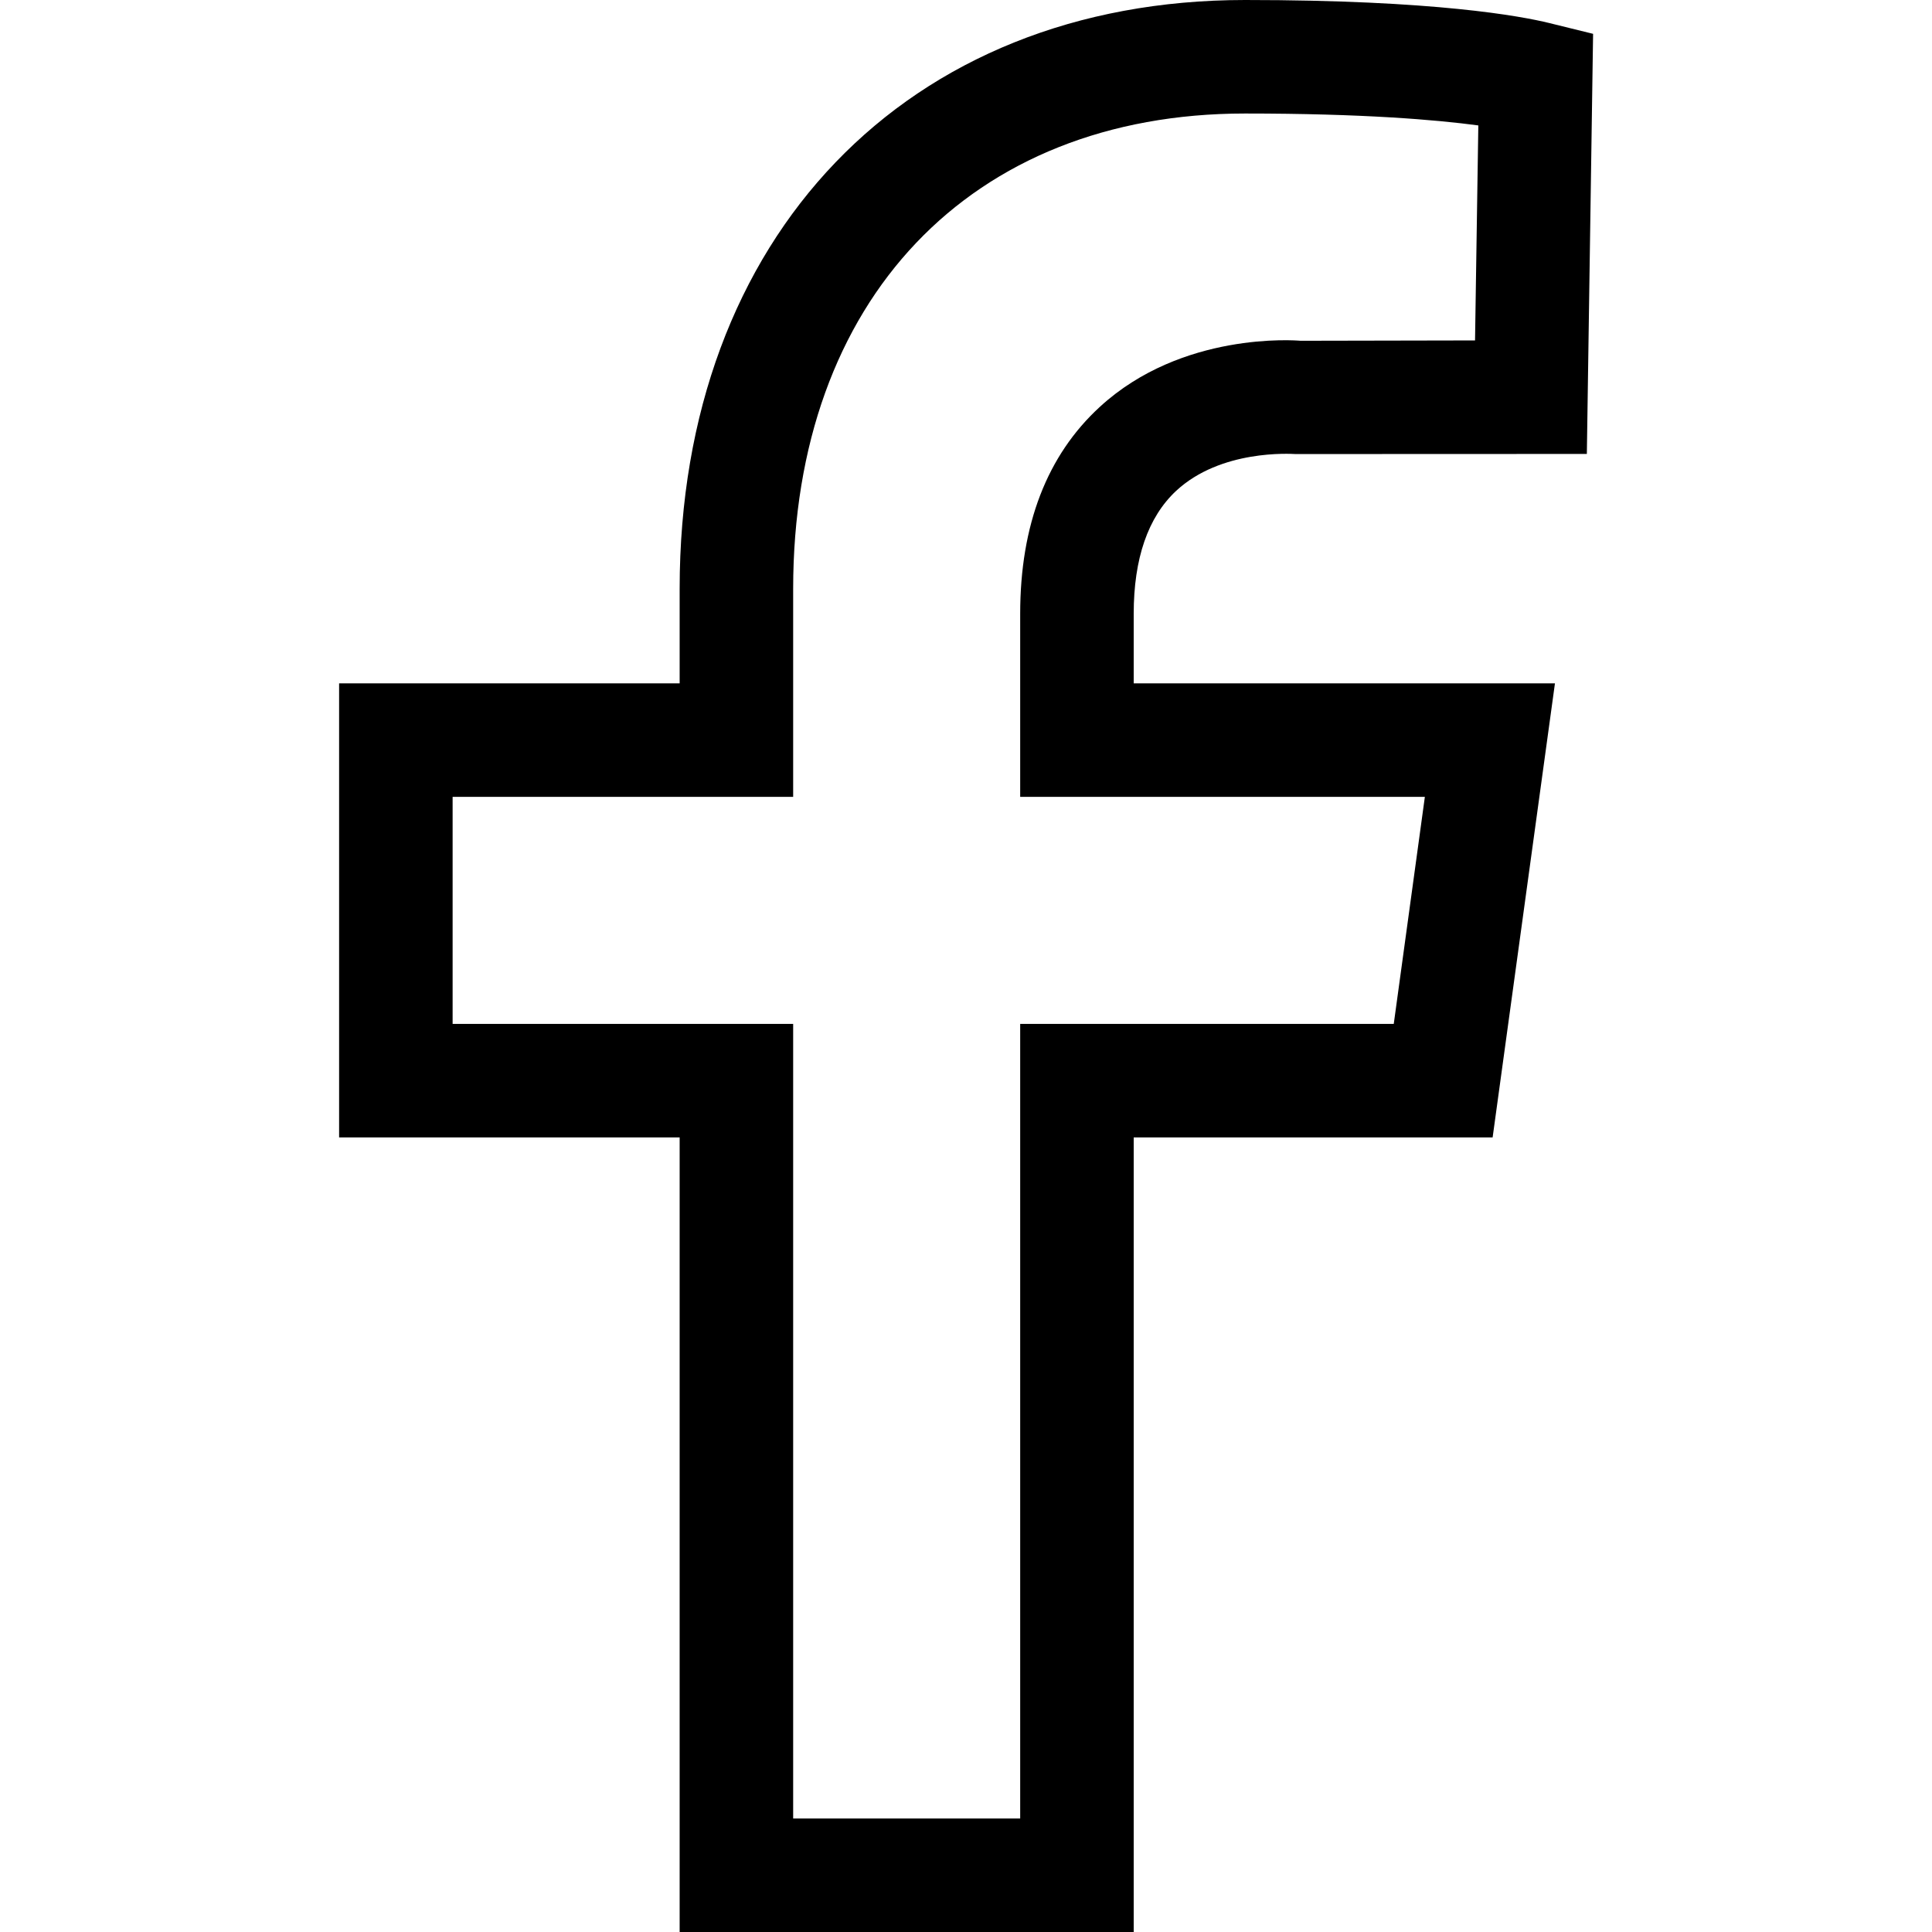
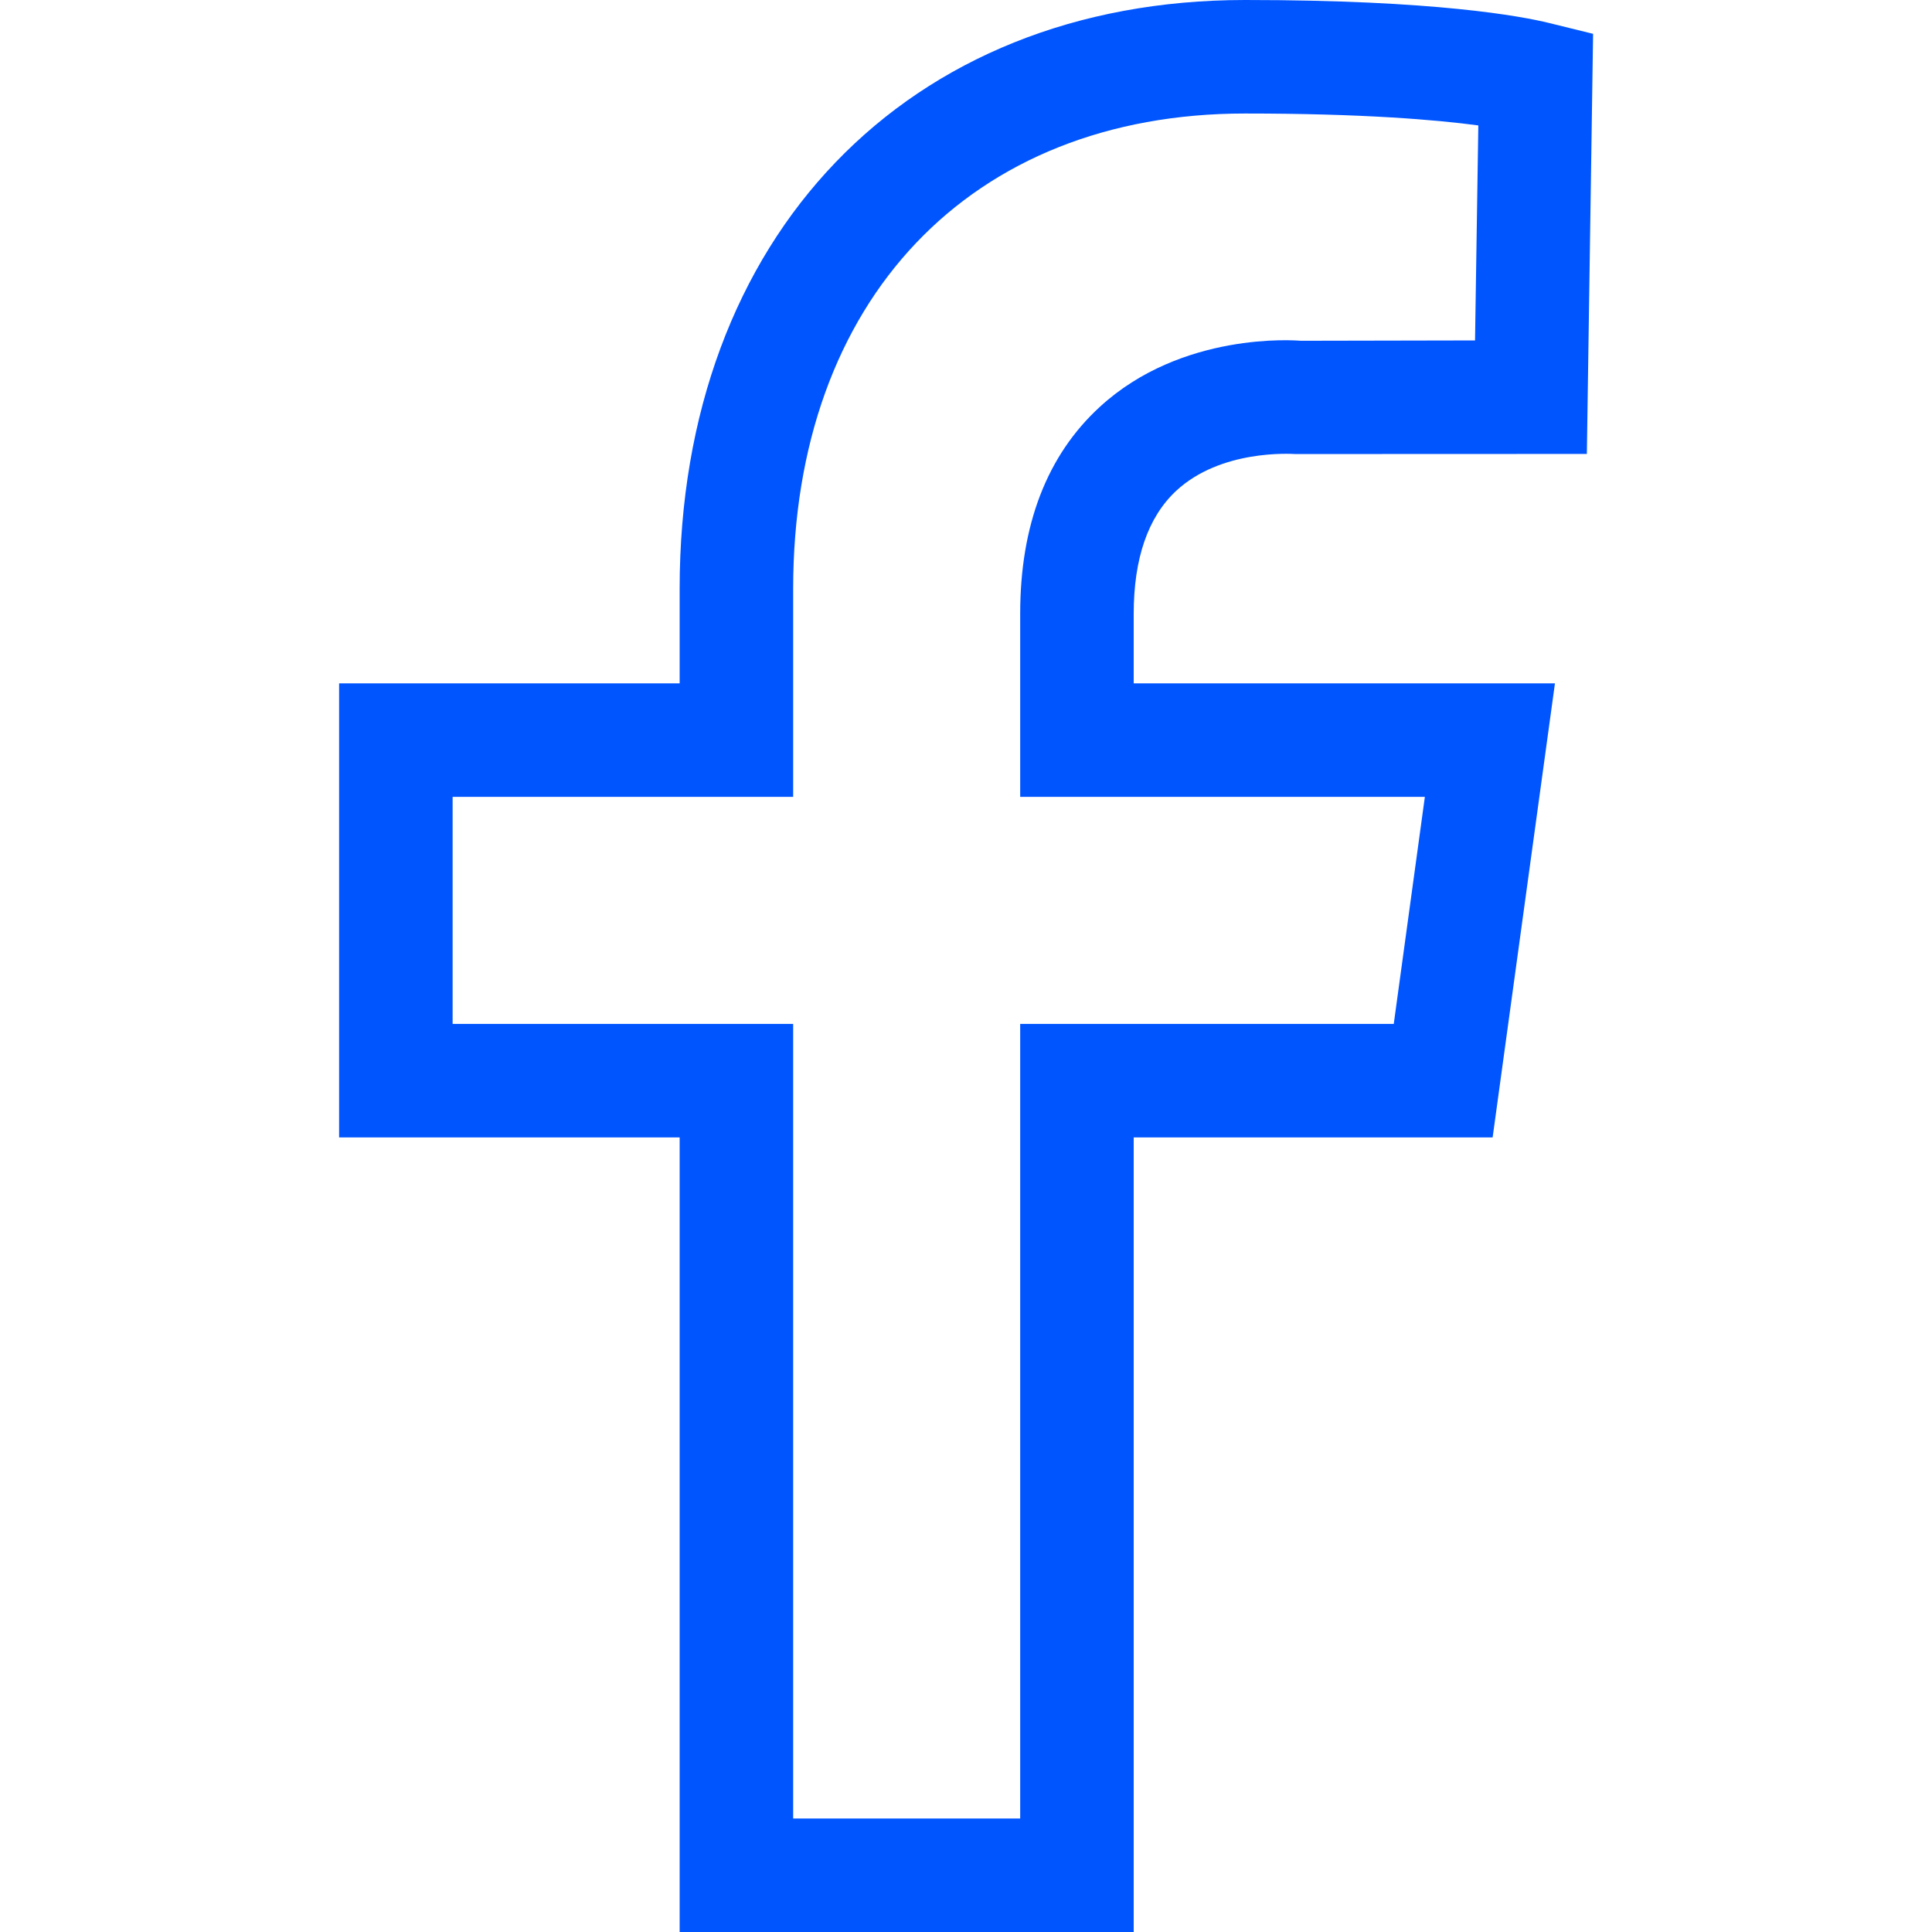
- <svg xmlns="http://www.w3.org/2000/svg" fill="#000000" width="800px" height="800px" viewBox="0 0 1920 1920">
+ <svg xmlns="http://www.w3.org/2000/svg" fill="#0055ff" width="800px" height="800px" viewBox="0 0 1920 1920">
  <path d="m1416.013 791.915-30.91 225.617h-371.252v789.66H788.234v-789.66H449.808V791.915h338.426V585.137c0-286.871 176.207-472.329 449.09-472.329 116.87 0 189.744 6.205 231.822 11.845l-3.272 213.66-173.5.338c-4.737-.451-117.771-9.25-199.332 65.655-52.568 48.169-79.191 117.433-79.191 205.65v181.96h402.162Zm-247.276-304.018c44.446-41.401 113.71-36.889 118.787-36.663l289.467-.113 6.204-417.504-43.544-10.717C1511.675 16.02 1426.053 0 1237.324 0 901.268 0 675.425 235.206 675.425 585.137v93.97H337v451.234h338.425V1920h451.234v-789.66h356.7l61.932-451.233H1126.66v-69.152c0-54.937 14.214-96 42.078-122.058Z" fill-rule="evenodd" />
</svg>
